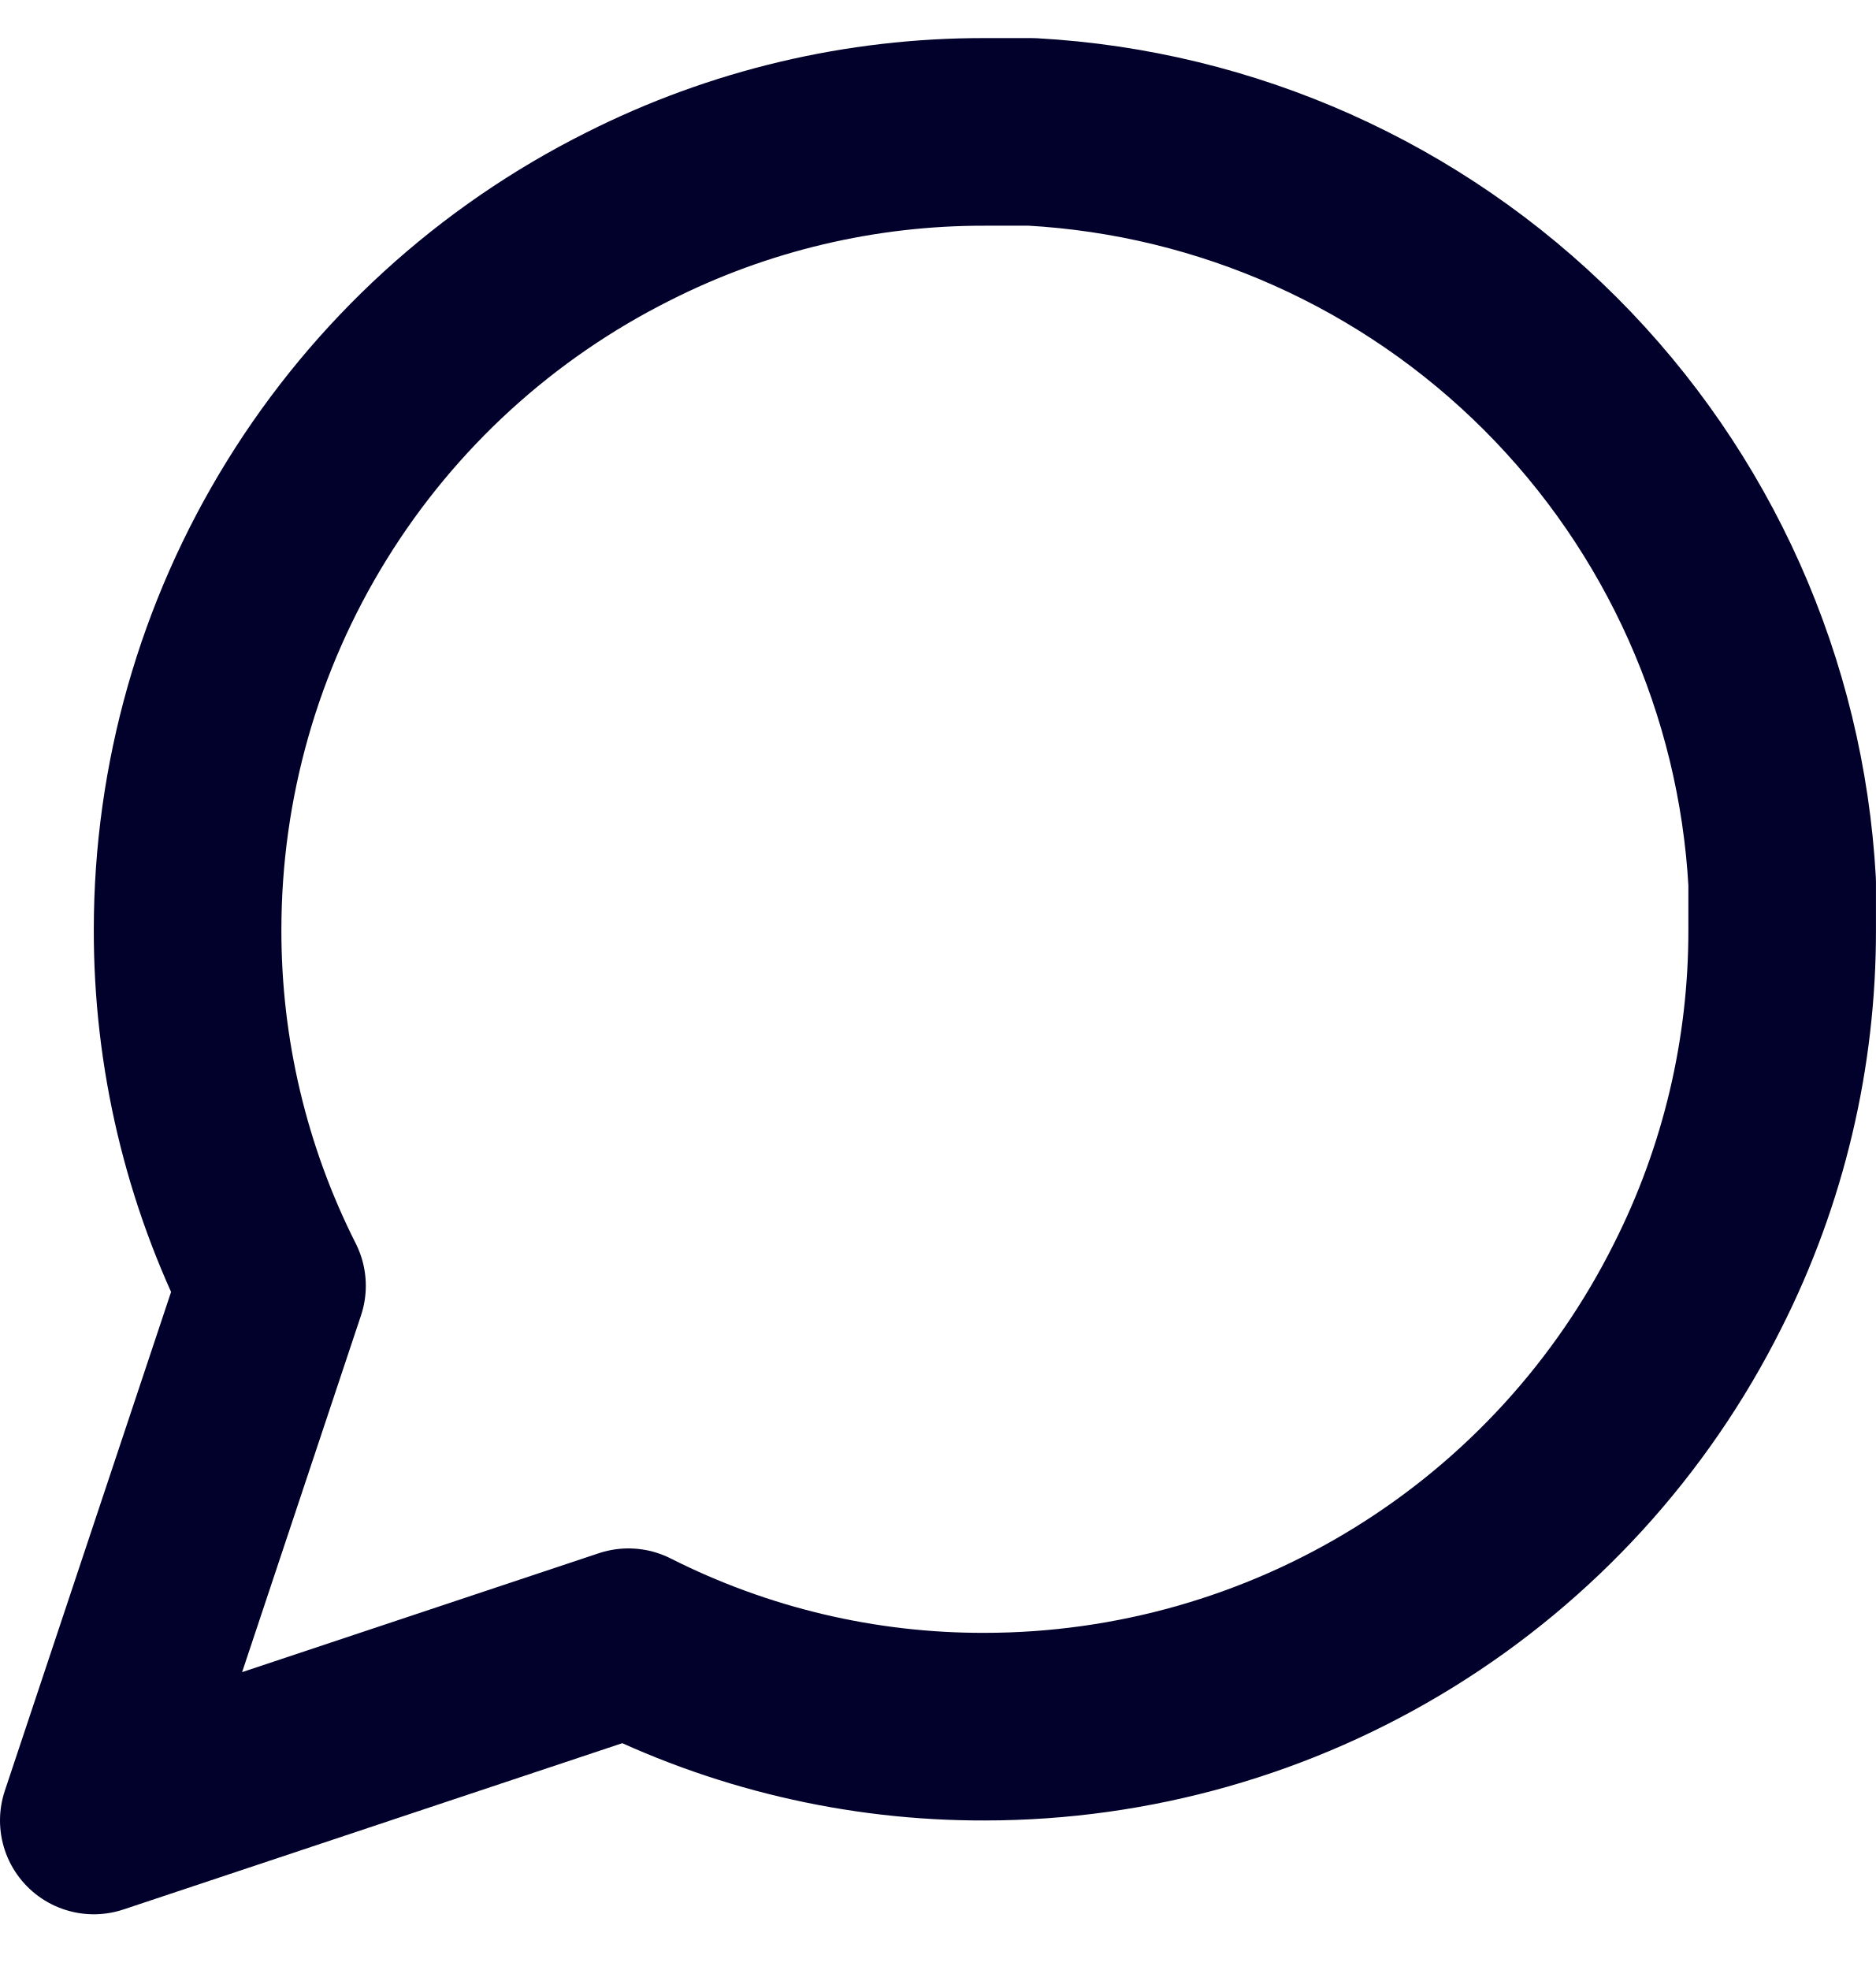
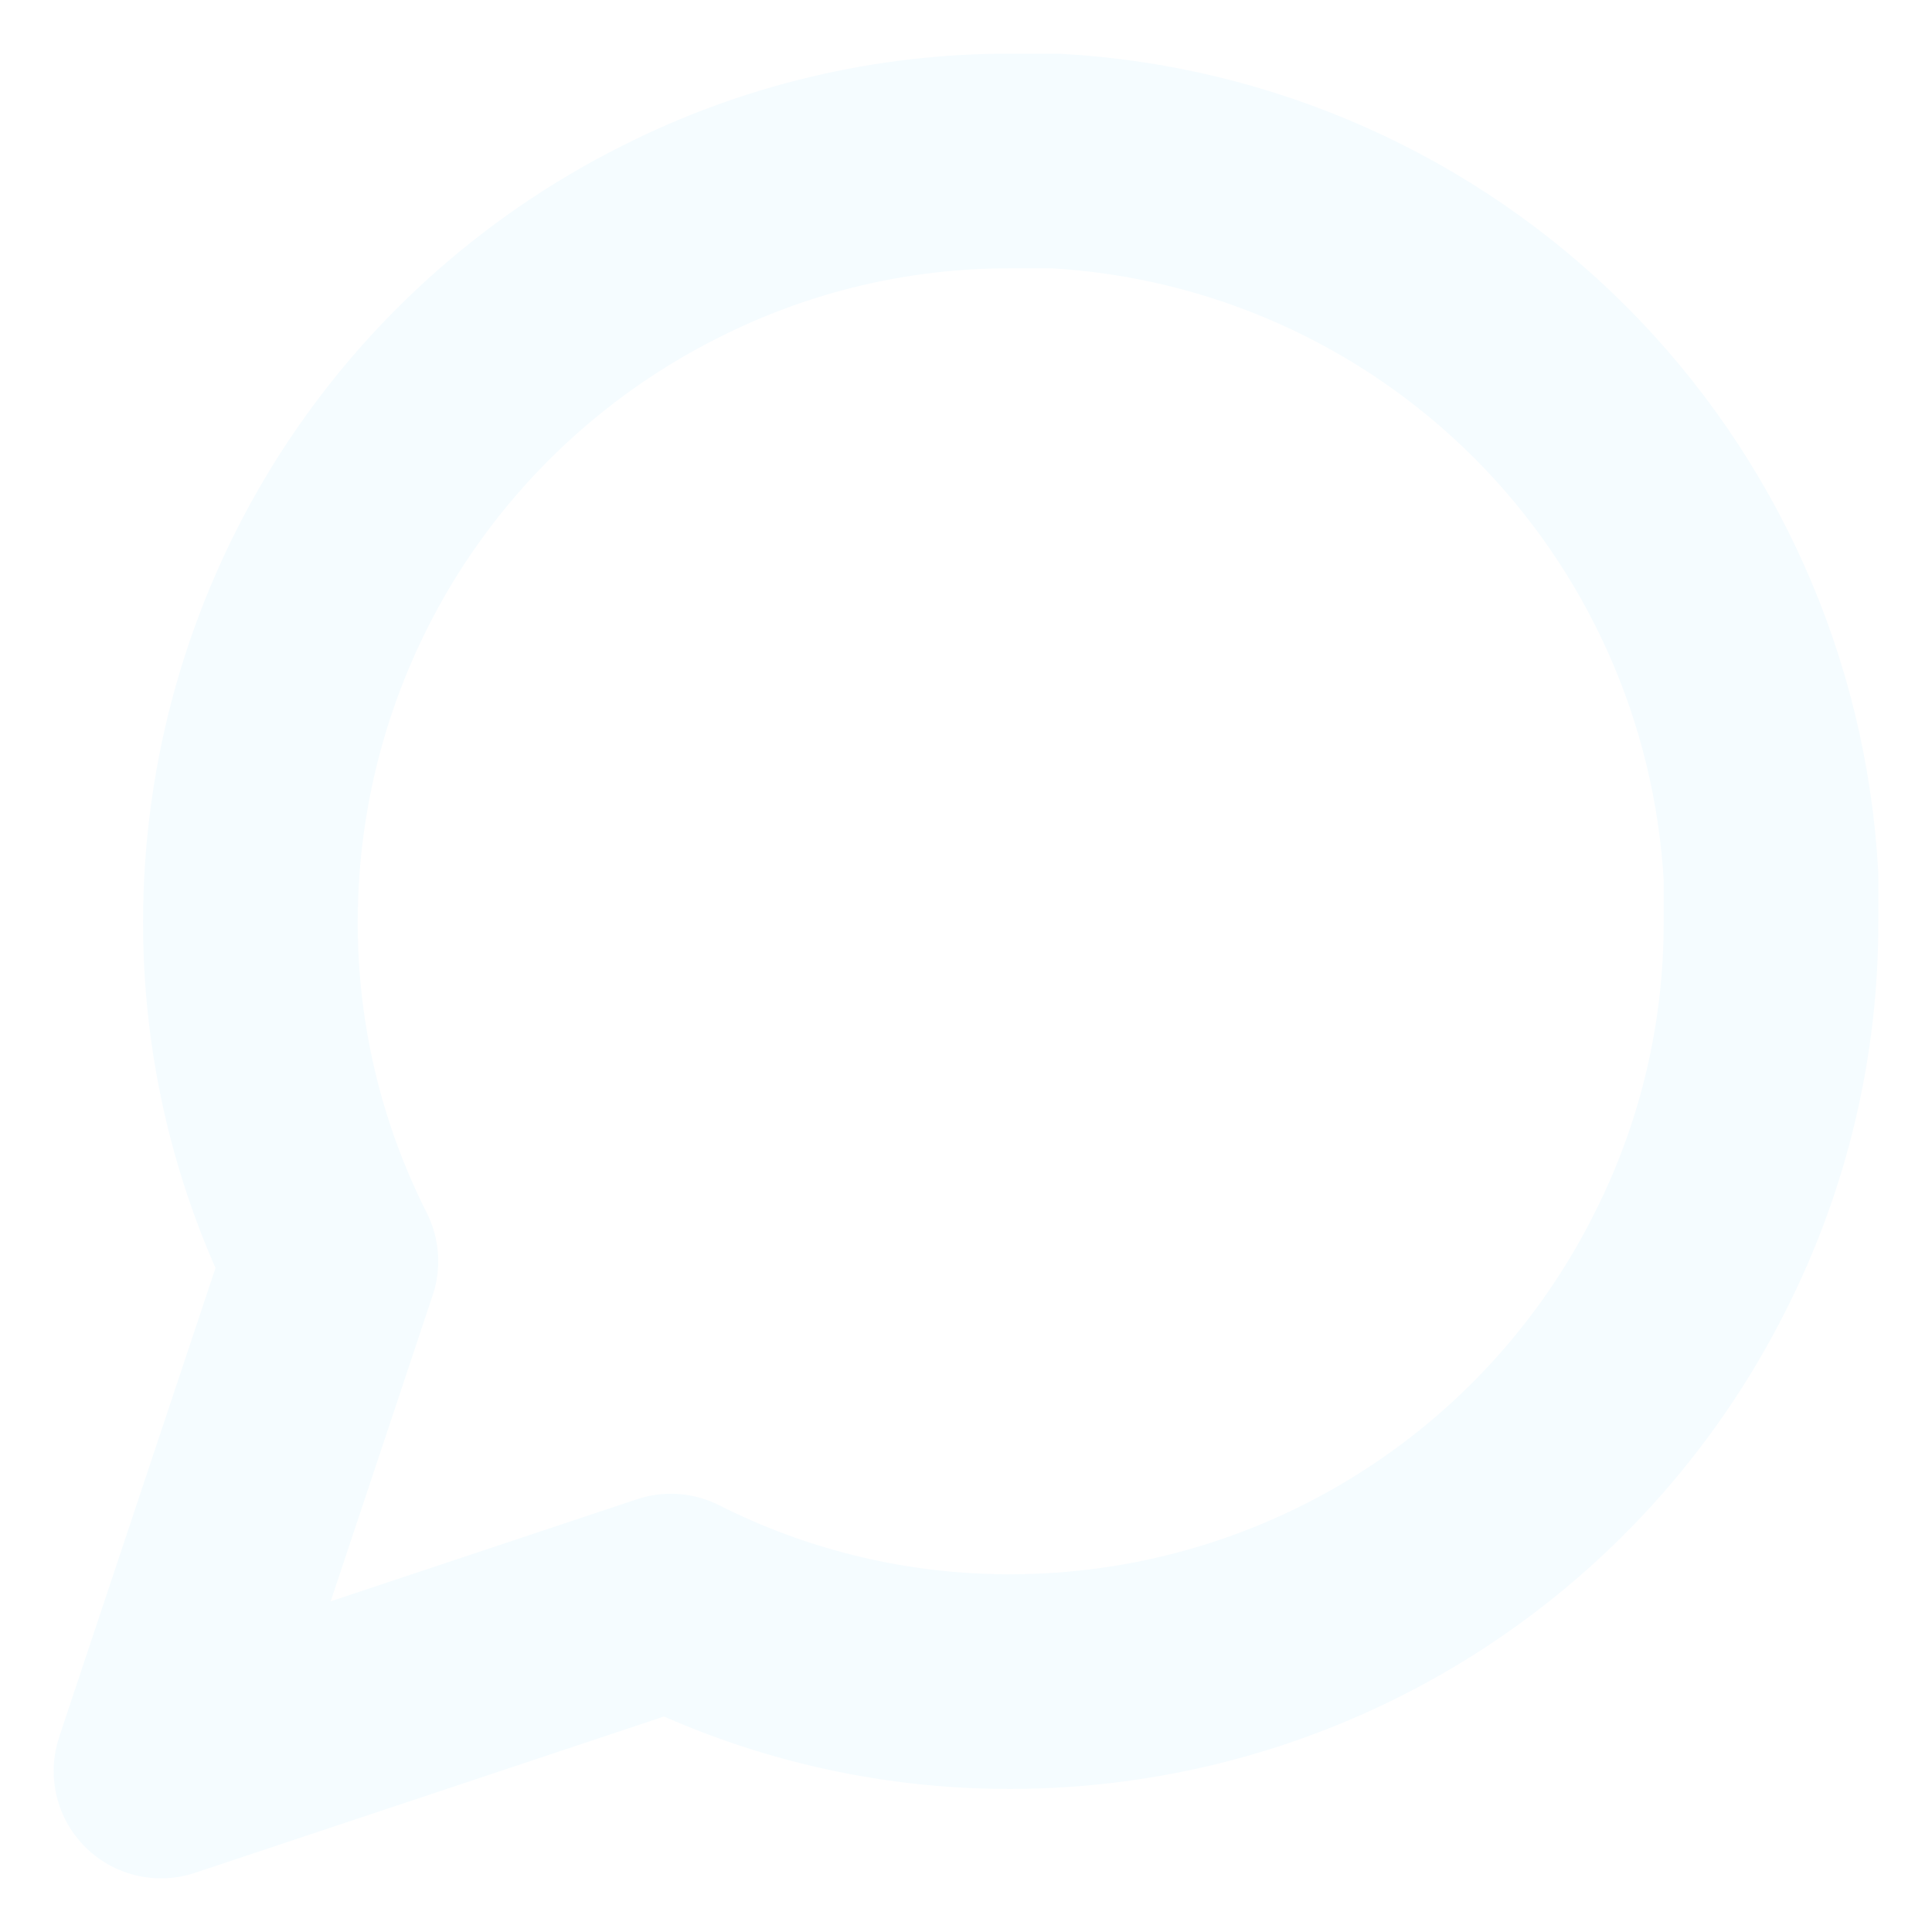
- <svg xmlns="http://www.w3.org/2000/svg" width="20" height="21" viewBox="0 0 20 21" fill="none">
-   <path d="M19 9.906C19.003 11.226 18.695 12.528 18.1 13.706C17.394 15.118 16.31 16.305 14.967 17.135C13.625 17.965 12.078 18.405 10.5 18.406C9.18 18.41 7.878 18.101 6.7 17.506L1 19.406L2.9 13.706C2.305 12.528 1.997 11.226 2 9.906C2.001 8.328 2.441 6.781 3.271 5.439C4.101 4.096 5.288 3.012 6.7 2.306C7.878 1.711 9.18 1.403 10.5 1.406H11C13.084 1.521 15.053 2.401 16.529 3.877C18.005 5.353 18.885 7.322 19 9.406V9.906Z" stroke="#01012B" stroke-width="2" stroke-linecap="round" stroke-linejoin="round" />
+ <svg xmlns="http://www.w3.org/2000/svg" width="18" height="18" viewBox="0 0 18 18" fill="none">
+   <path d="M16.5 8.583C16.503 9.683 16.246 10.768 15.75 11.75C15.162 12.927 14.258 13.916 13.139 14.608C12.021 15.3 10.732 15.666 9.417 15.667C8.317 15.67 7.232 15.413 6.25 14.917L1.5 16.5L3.083 11.75C2.587 10.768 2.33 9.683 2.333 8.583C2.334 7.268 2.701 5.979 3.392 4.86C4.084 3.742 5.074 2.838 6.25 2.25C7.232 1.754 8.317 1.497 9.417 1.5H9.833C11.57 1.596 13.211 2.329 14.441 3.559C15.671 4.789 16.404 6.43 16.5 8.167V8.583Z" stroke="#F5FCFF" stroke-width="2" stroke-linecap="round" stroke-linejoin="round" />
</svg>
